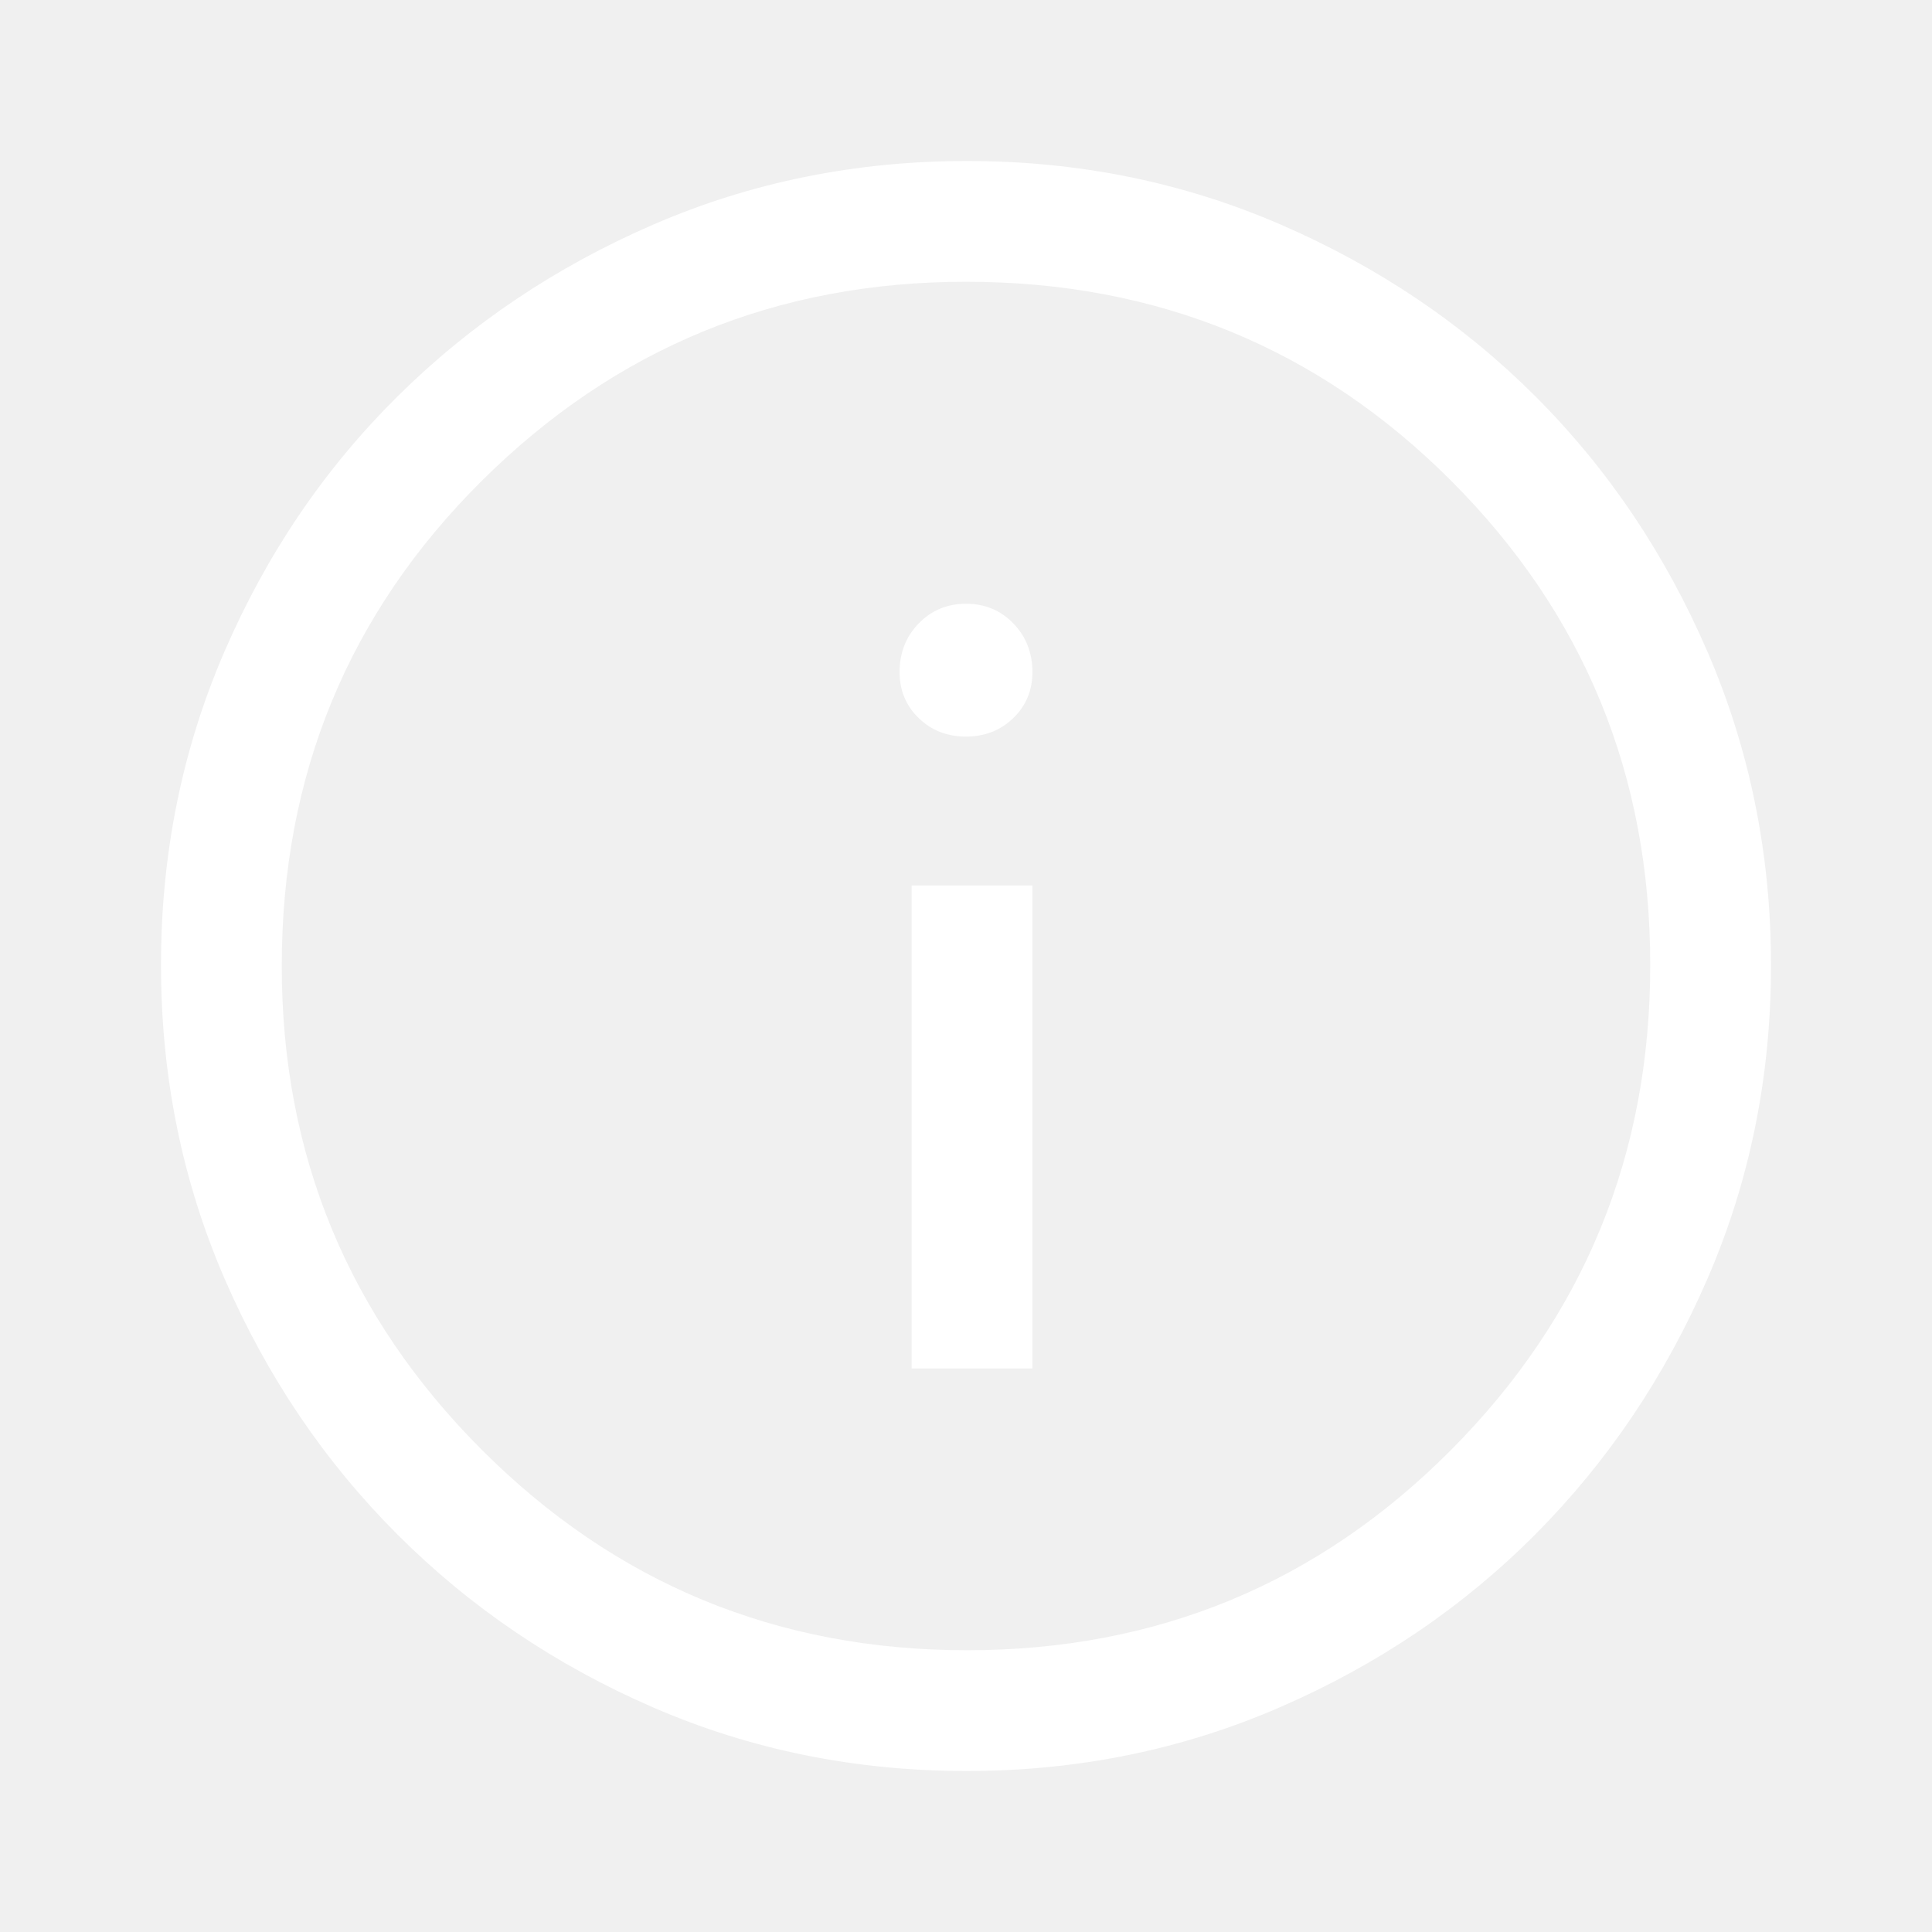
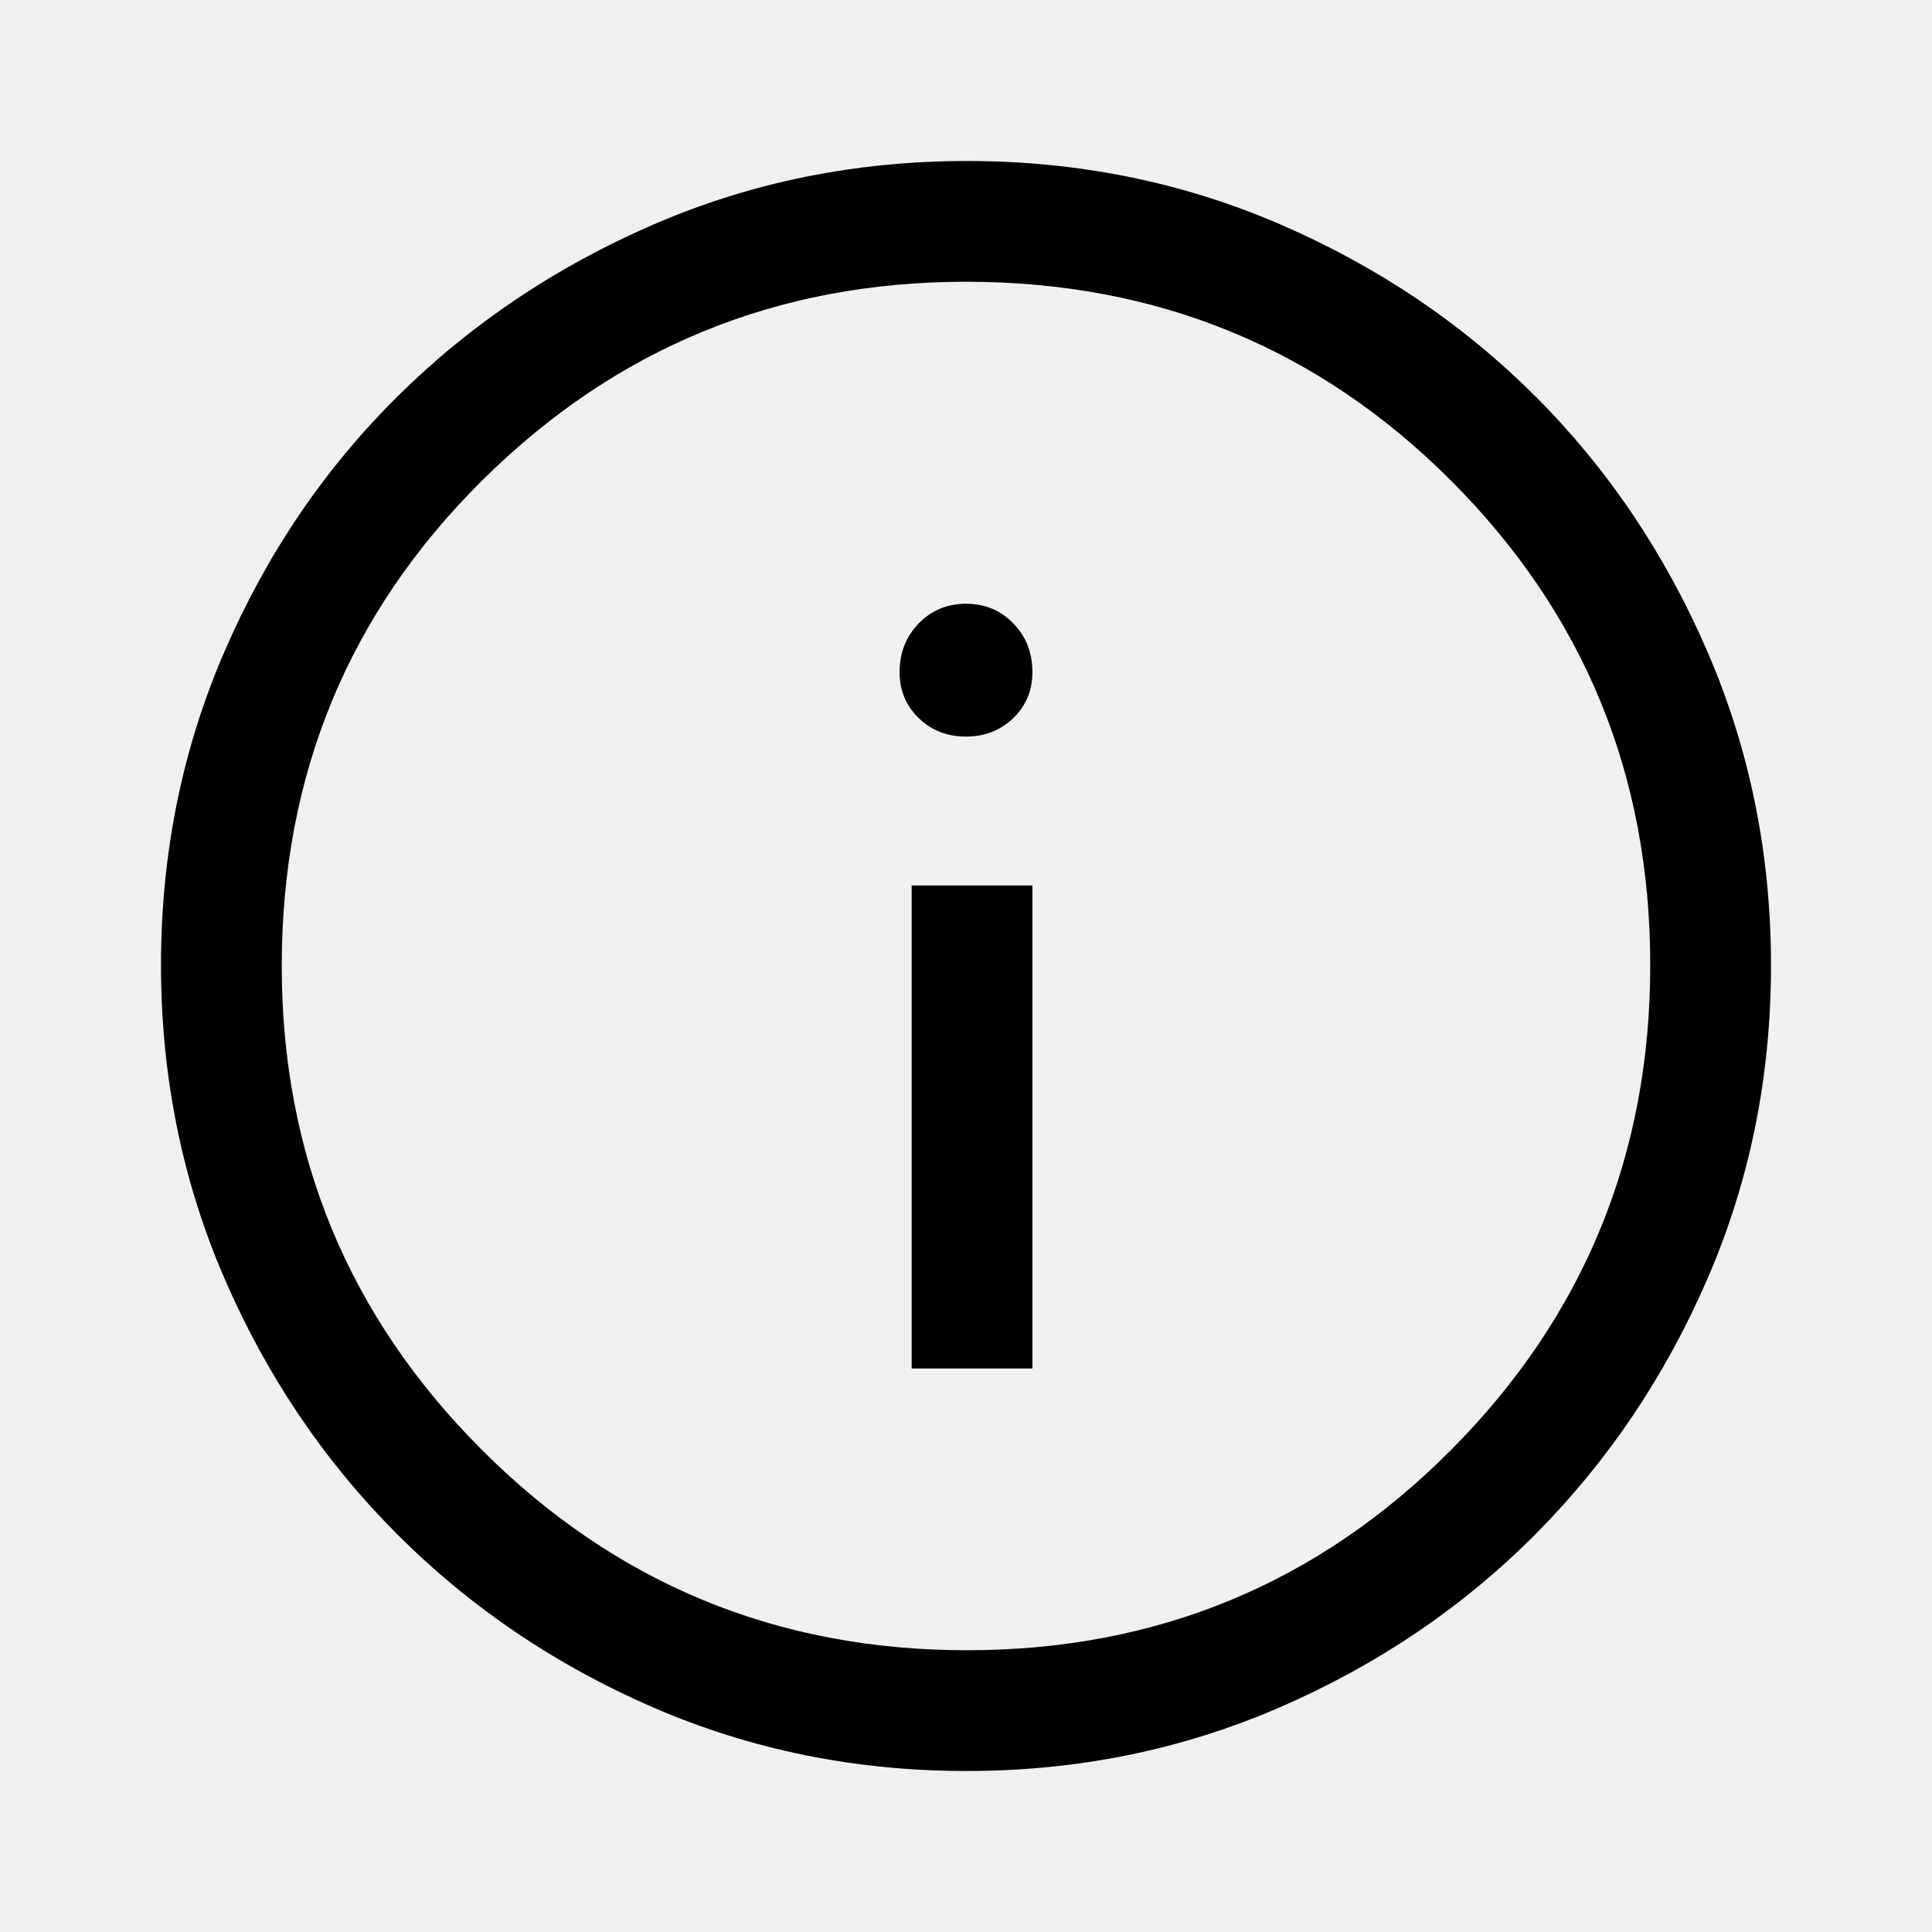
<svg xmlns="http://www.w3.org/2000/svg" width="48" height="48" viewBox="0 0 48 48" fill="none">
-   <path d="M22.65 34H25.65V22H22.65V34ZM23.999 18.3C24.466 18.3 24.858 18.147 25.175 17.84C25.492 17.533 25.65 17.153 25.65 16.7C25.65 16.218 25.492 15.815 25.176 15.489C24.86 15.163 24.468 15 24.001 15C23.534 15 23.142 15.163 22.825 15.489C22.508 15.815 22.35 16.218 22.35 16.7C22.35 17.153 22.508 17.533 22.824 17.84C23.14 18.147 23.532 18.3 23.999 18.3ZM24.014 44C21.256 44 18.664 43.475 16.238 42.425C13.813 41.375 11.692 39.942 9.875 38.125C8.058 36.308 6.625 34.186 5.575 31.758C4.525 29.33 4 26.736 4 23.975C4 21.214 4.525 18.62 5.575 16.192C6.625 13.764 8.058 11.65 9.875 9.85C11.692 8.05 13.814 6.625 16.242 5.575C18.67 4.525 21.264 4 24.025 4C26.786 4 29.38 4.525 31.808 5.575C34.236 6.625 36.35 8.05 38.15 9.85C39.95 11.65 41.375 13.767 42.425 16.2C43.475 18.633 44 21.229 44 23.986C44 26.744 43.475 29.336 42.425 31.762C41.375 34.187 39.95 36.305 38.15 38.116C36.35 39.926 34.233 41.36 31.8 42.416C29.367 43.472 26.771 44 24.014 44ZM24.025 41C28.742 41 32.75 39.342 36.05 36.025C39.35 32.708 41 28.692 41 23.975C41 19.258 39.353 15.25 36.059 11.95C32.766 8.65 28.746 7 24 7C19.3 7 15.292 8.647 11.975 11.941C8.658 15.234 7 19.254 7 24C7 28.7 8.658 32.708 11.975 36.025C15.292 39.342 19.308 41 24.025 41Z" fill="#ffffff" />
+   <path d="M22.65 34H25.65V22H22.65V34ZM23.999 18.3C24.466 18.3 24.858 18.147 25.175 17.84C25.492 17.533 25.65 17.153 25.65 16.7C25.65 16.218 25.492 15.815 25.176 15.489C24.86 15.163 24.468 15 24.001 15C23.534 15 23.142 15.163 22.825 15.489C22.508 15.815 22.35 16.218 22.35 16.7C22.35 17.153 22.508 17.533 22.824 17.84C23.14 18.147 23.532 18.3 23.999 18.3ZM24.014 44C21.256 44 18.664 43.475 16.238 42.425C13.813 41.375 11.692 39.942 9.875 38.125C8.058 36.308 6.625 34.186 5.575 31.758C4.525 29.33 4 26.736 4 23.975C4 21.214 4.525 18.62 5.575 16.192C6.625 13.764 8.058 11.65 9.875 9.85C11.692 8.05 13.814 6.625 16.242 5.575C18.67 4.525 21.264 4 24.025 4C26.786 4 29.38 4.525 31.808 5.575C34.236 6.625 36.35 8.05 38.15 9.85C39.95 11.65 41.375 13.767 42.425 16.2C43.475 18.633 44 21.229 44 23.986C44 26.744 43.475 29.336 42.425 31.762C41.375 34.187 39.95 36.305 38.15 38.116C36.35 39.926 34.233 41.36 31.8 42.416C29.367 43.472 26.771 44 24.014 44ZM24.025 41C28.742 41 32.75 39.342 36.05 36.025C39.35 32.708 41 28.692 41 23.975C41 19.258 39.353 15.25 36.059 11.95C32.766 8.65 28.746 7 24 7C19.3 7 15.292 8.647 11.975 11.941C8.658 15.234 7 19.254 7 24C7 28.7 8.658 32.708 11.975 36.025C15.292 39.342 19.308 41 24.025 41Z" fill="currentColor" />
</svg>
